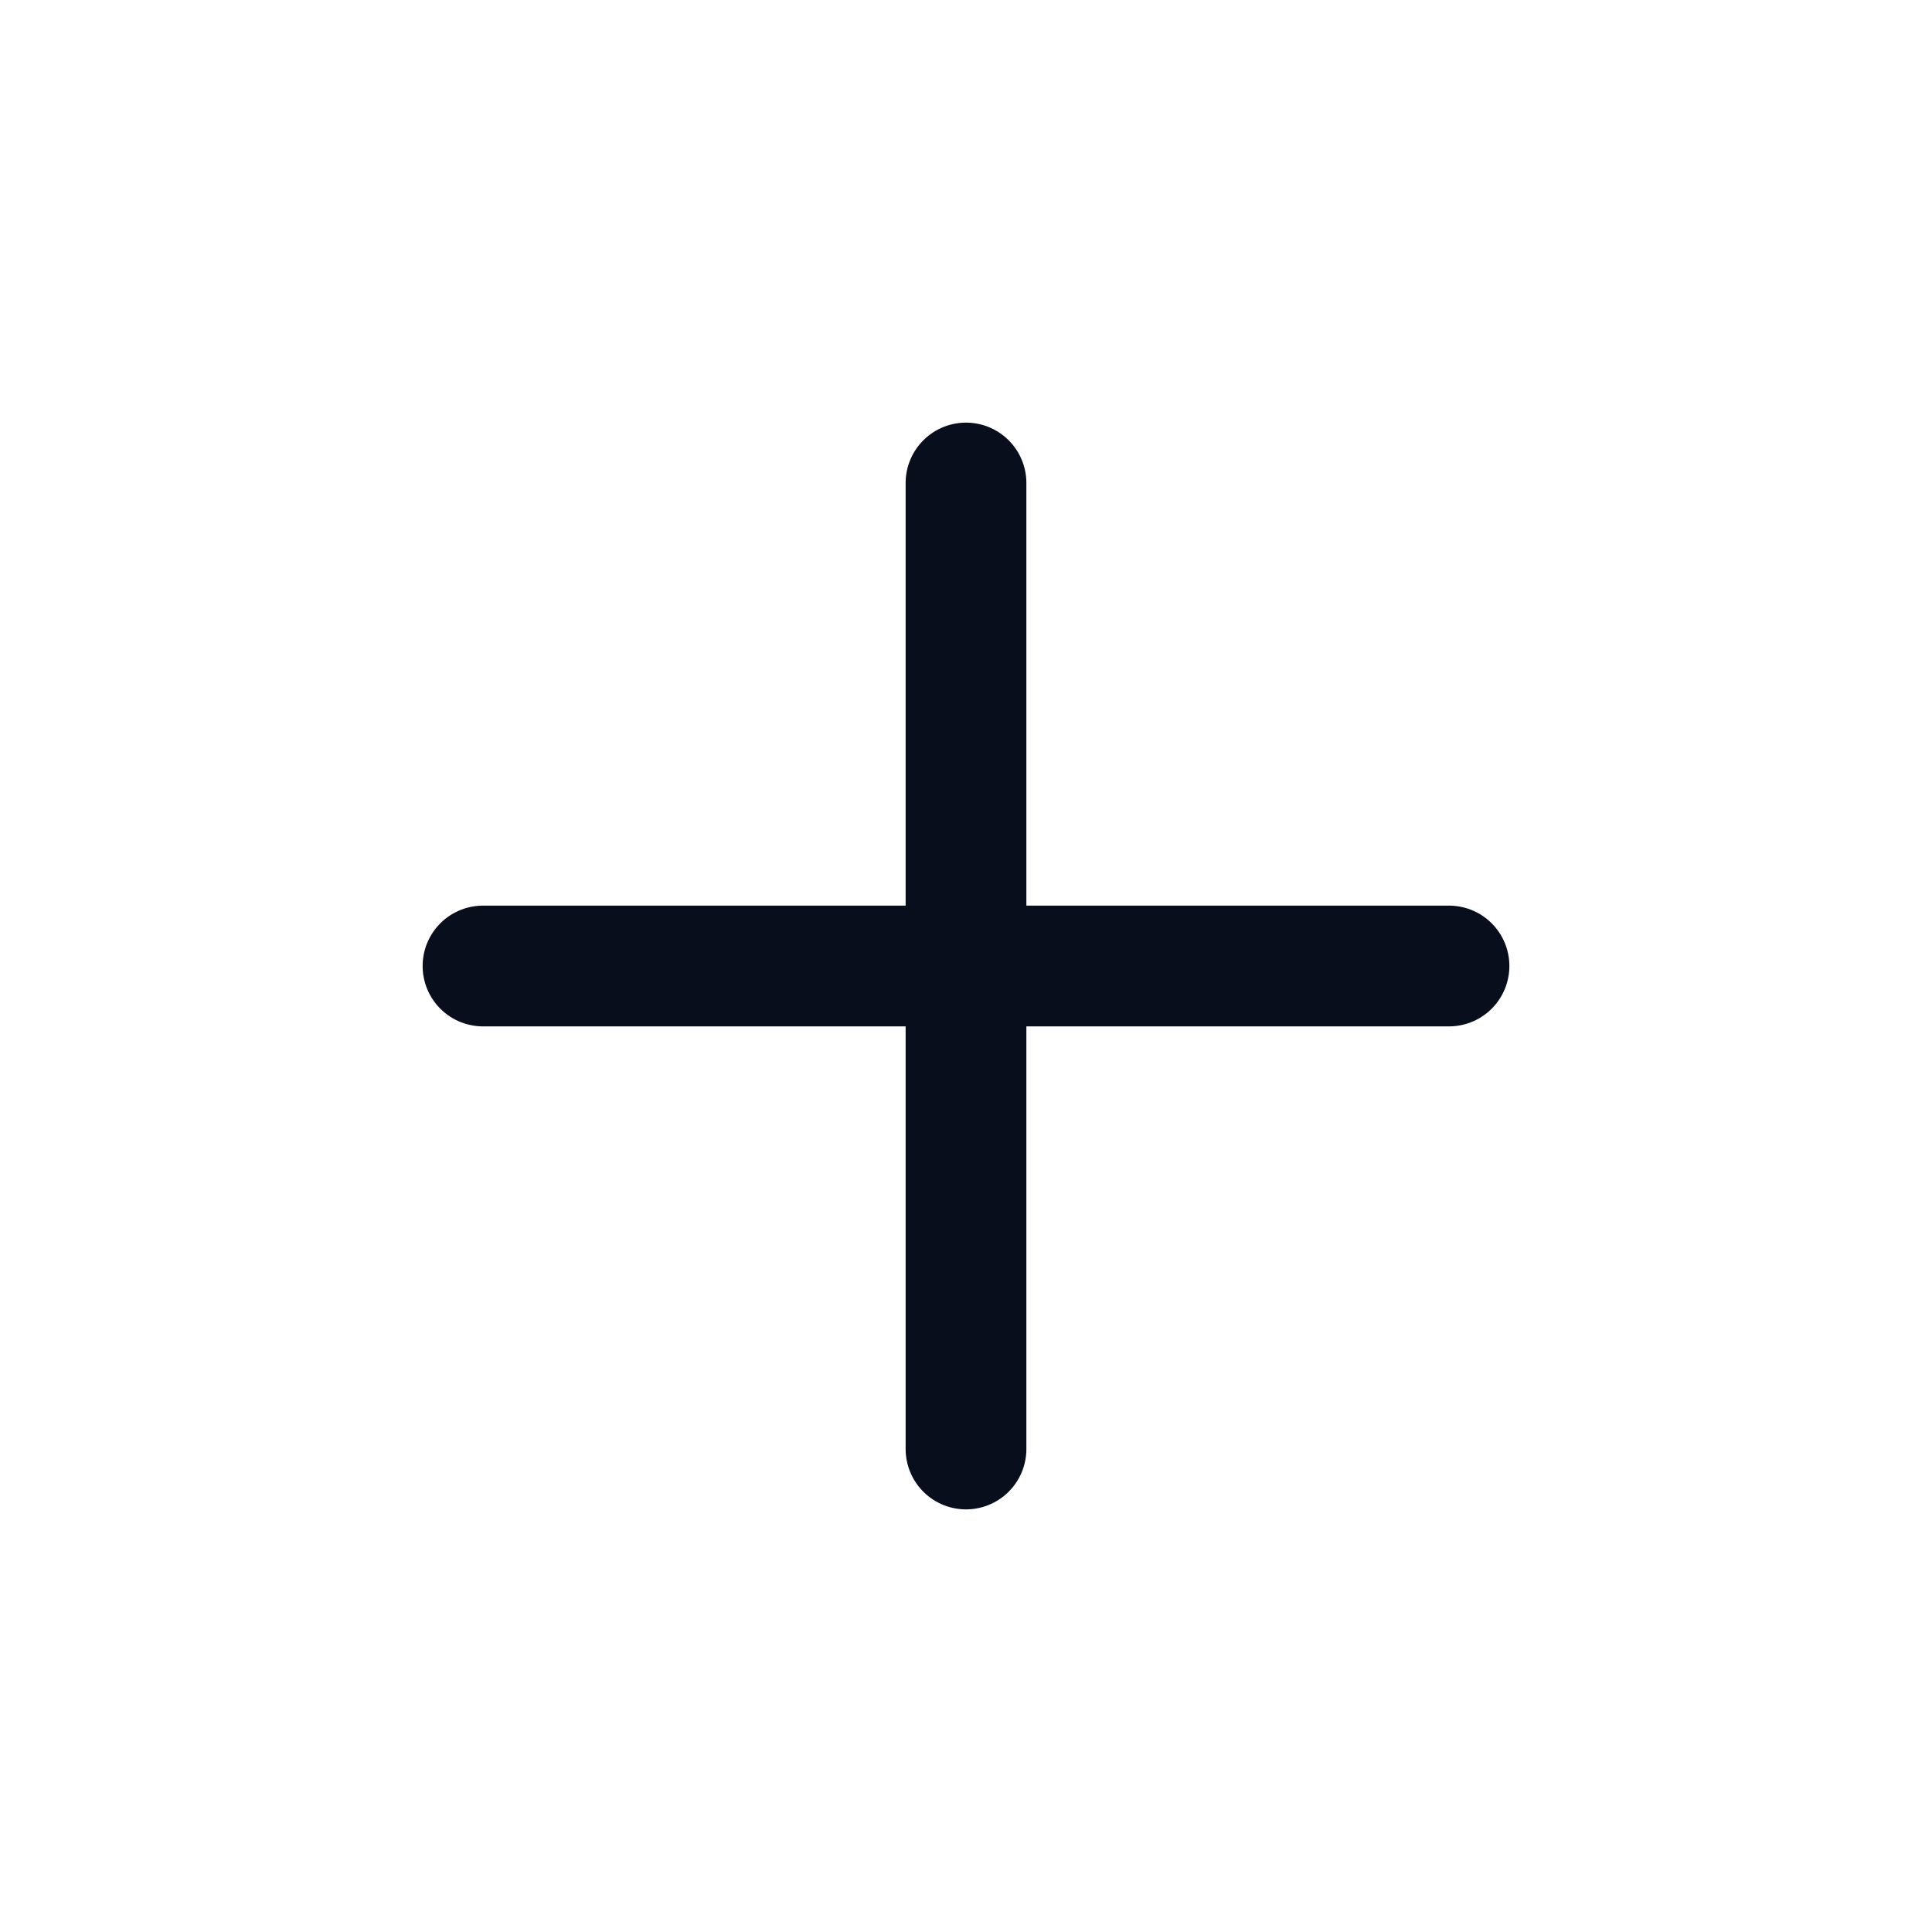
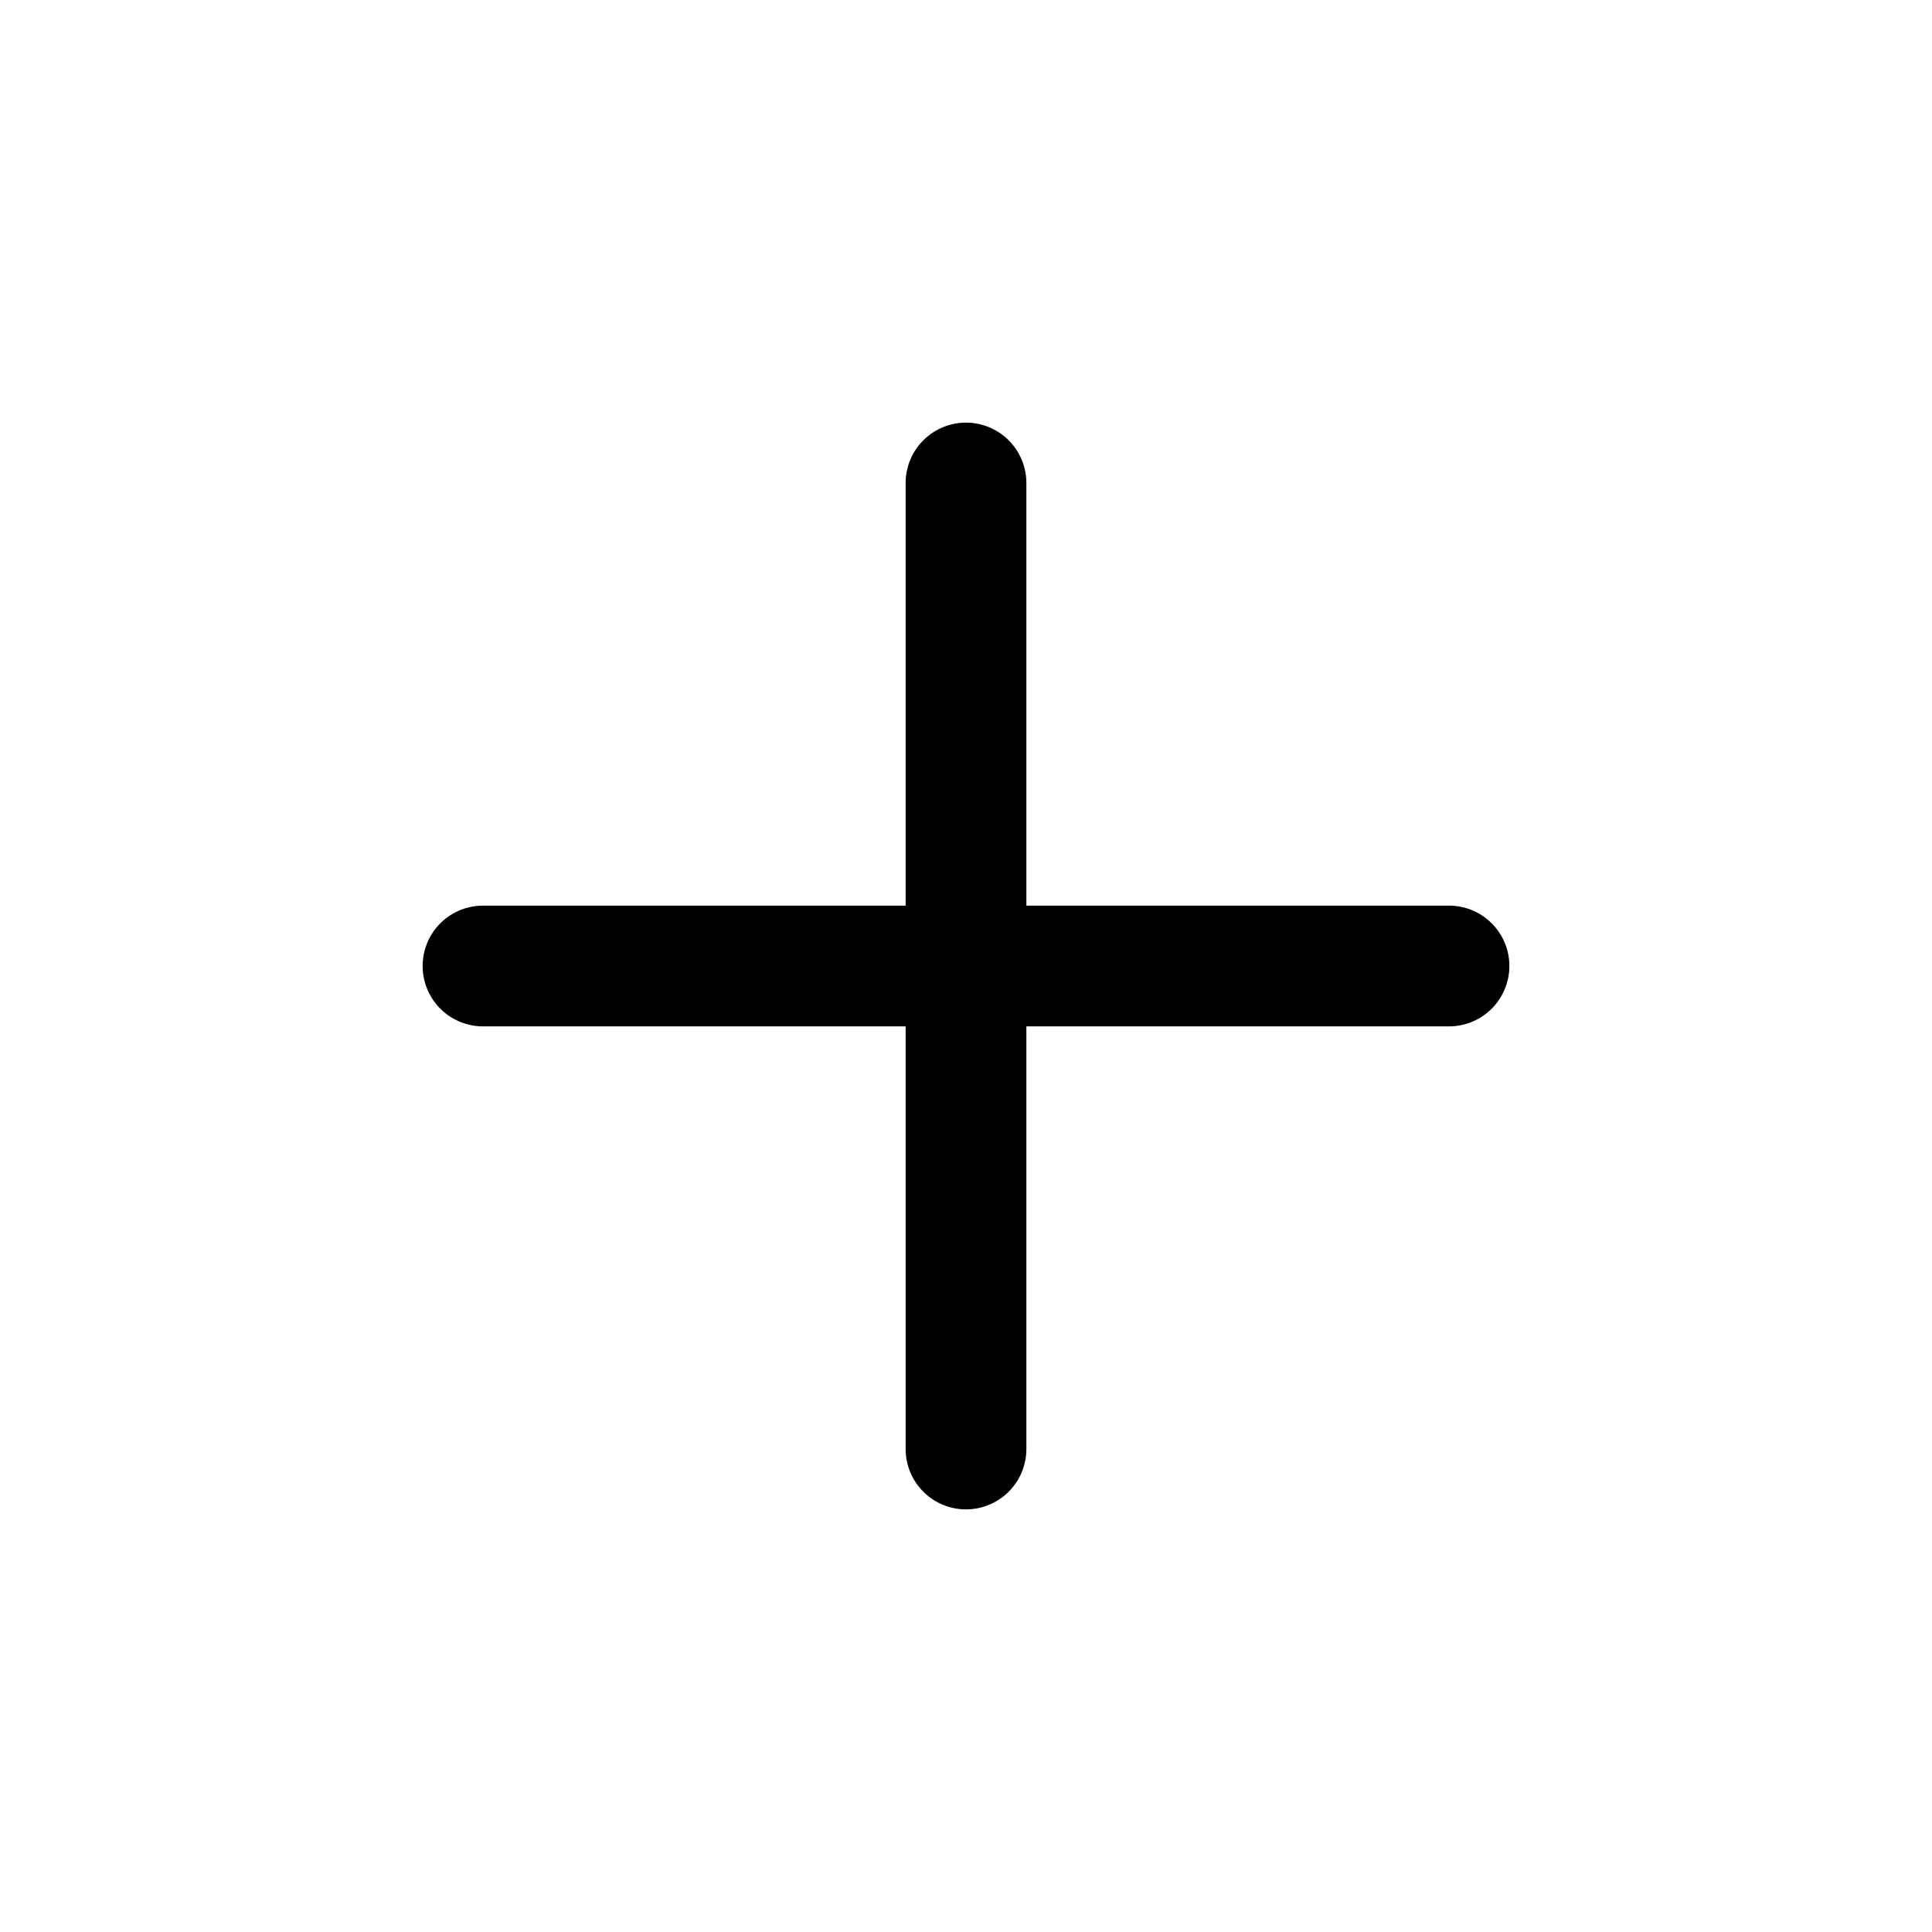
<svg xmlns="http://www.w3.org/2000/svg" width="30" height="30" viewBox="0 0 24 24" fill="none">
-   <path d="M18 12H12M12 12H6M12 12V6M12 12V18" stroke="#090E1D" stroke-width="1.5" stroke-linecap="round" stroke-linejoin="round" />
+   <path d="M18 12H12M12 12H6M12 12V6M12 12V18" stroke="currentColor" stroke-width="1.5" stroke-linecap="round" stroke-linejoin="round" />
</svg>
